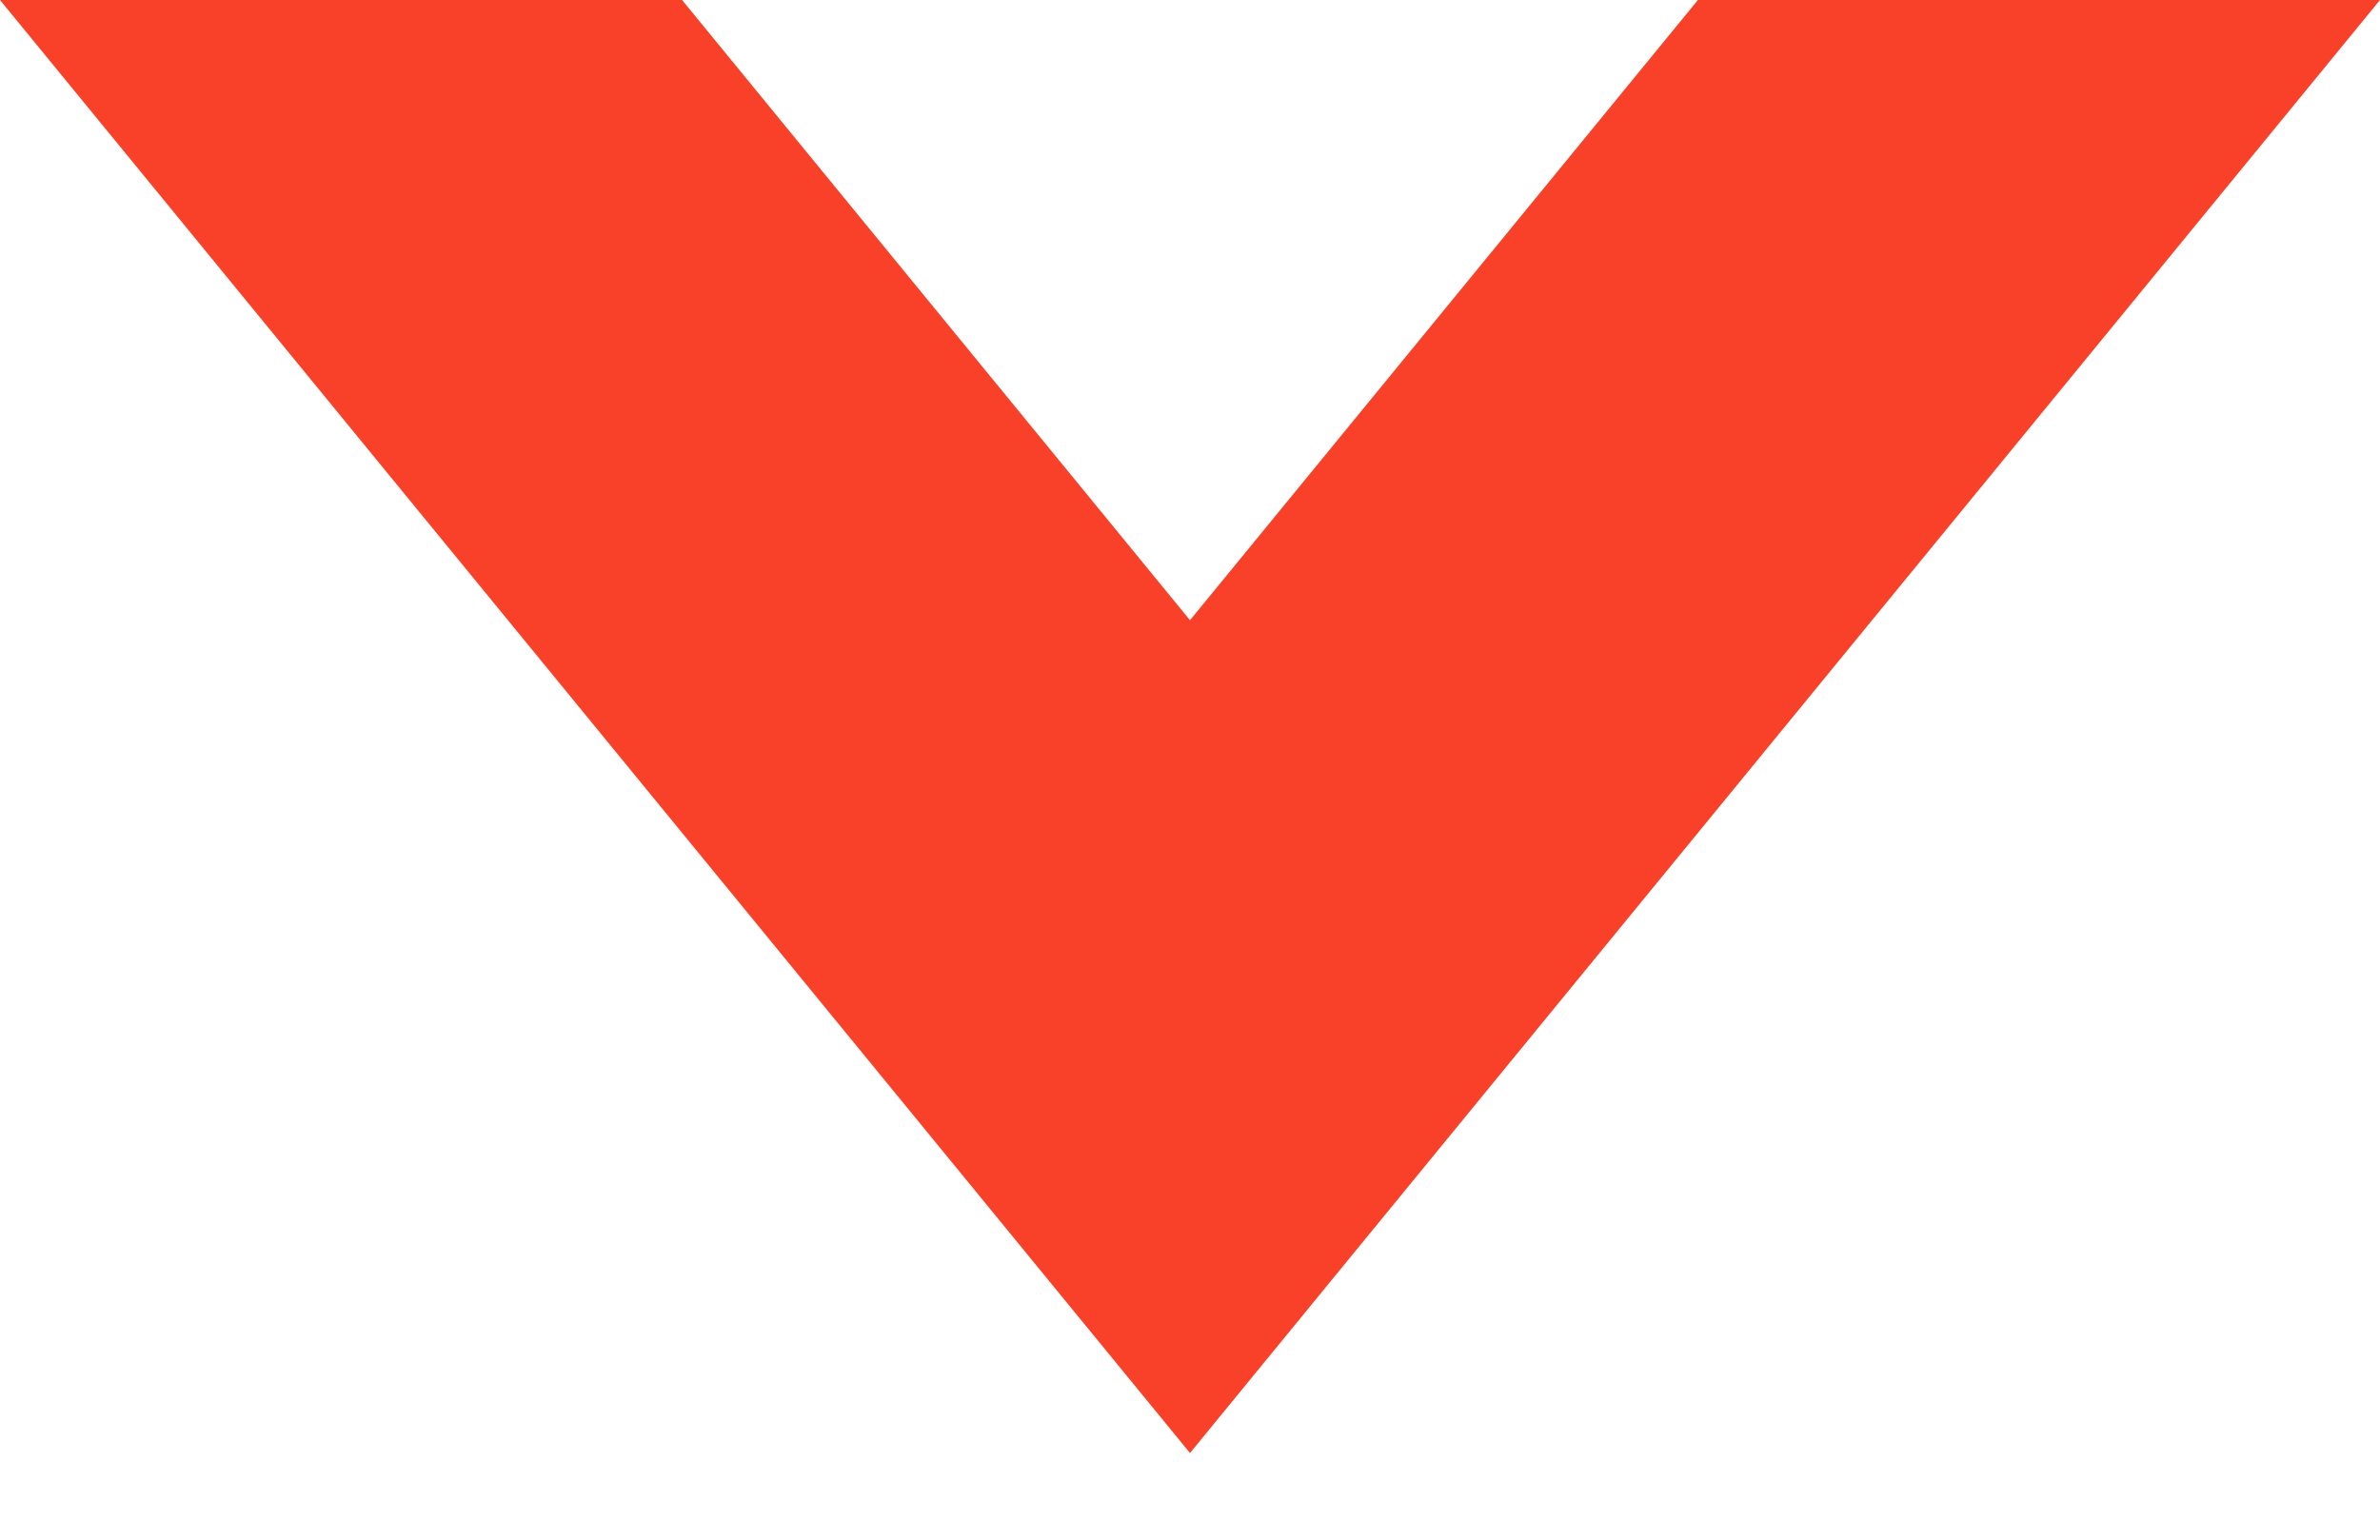
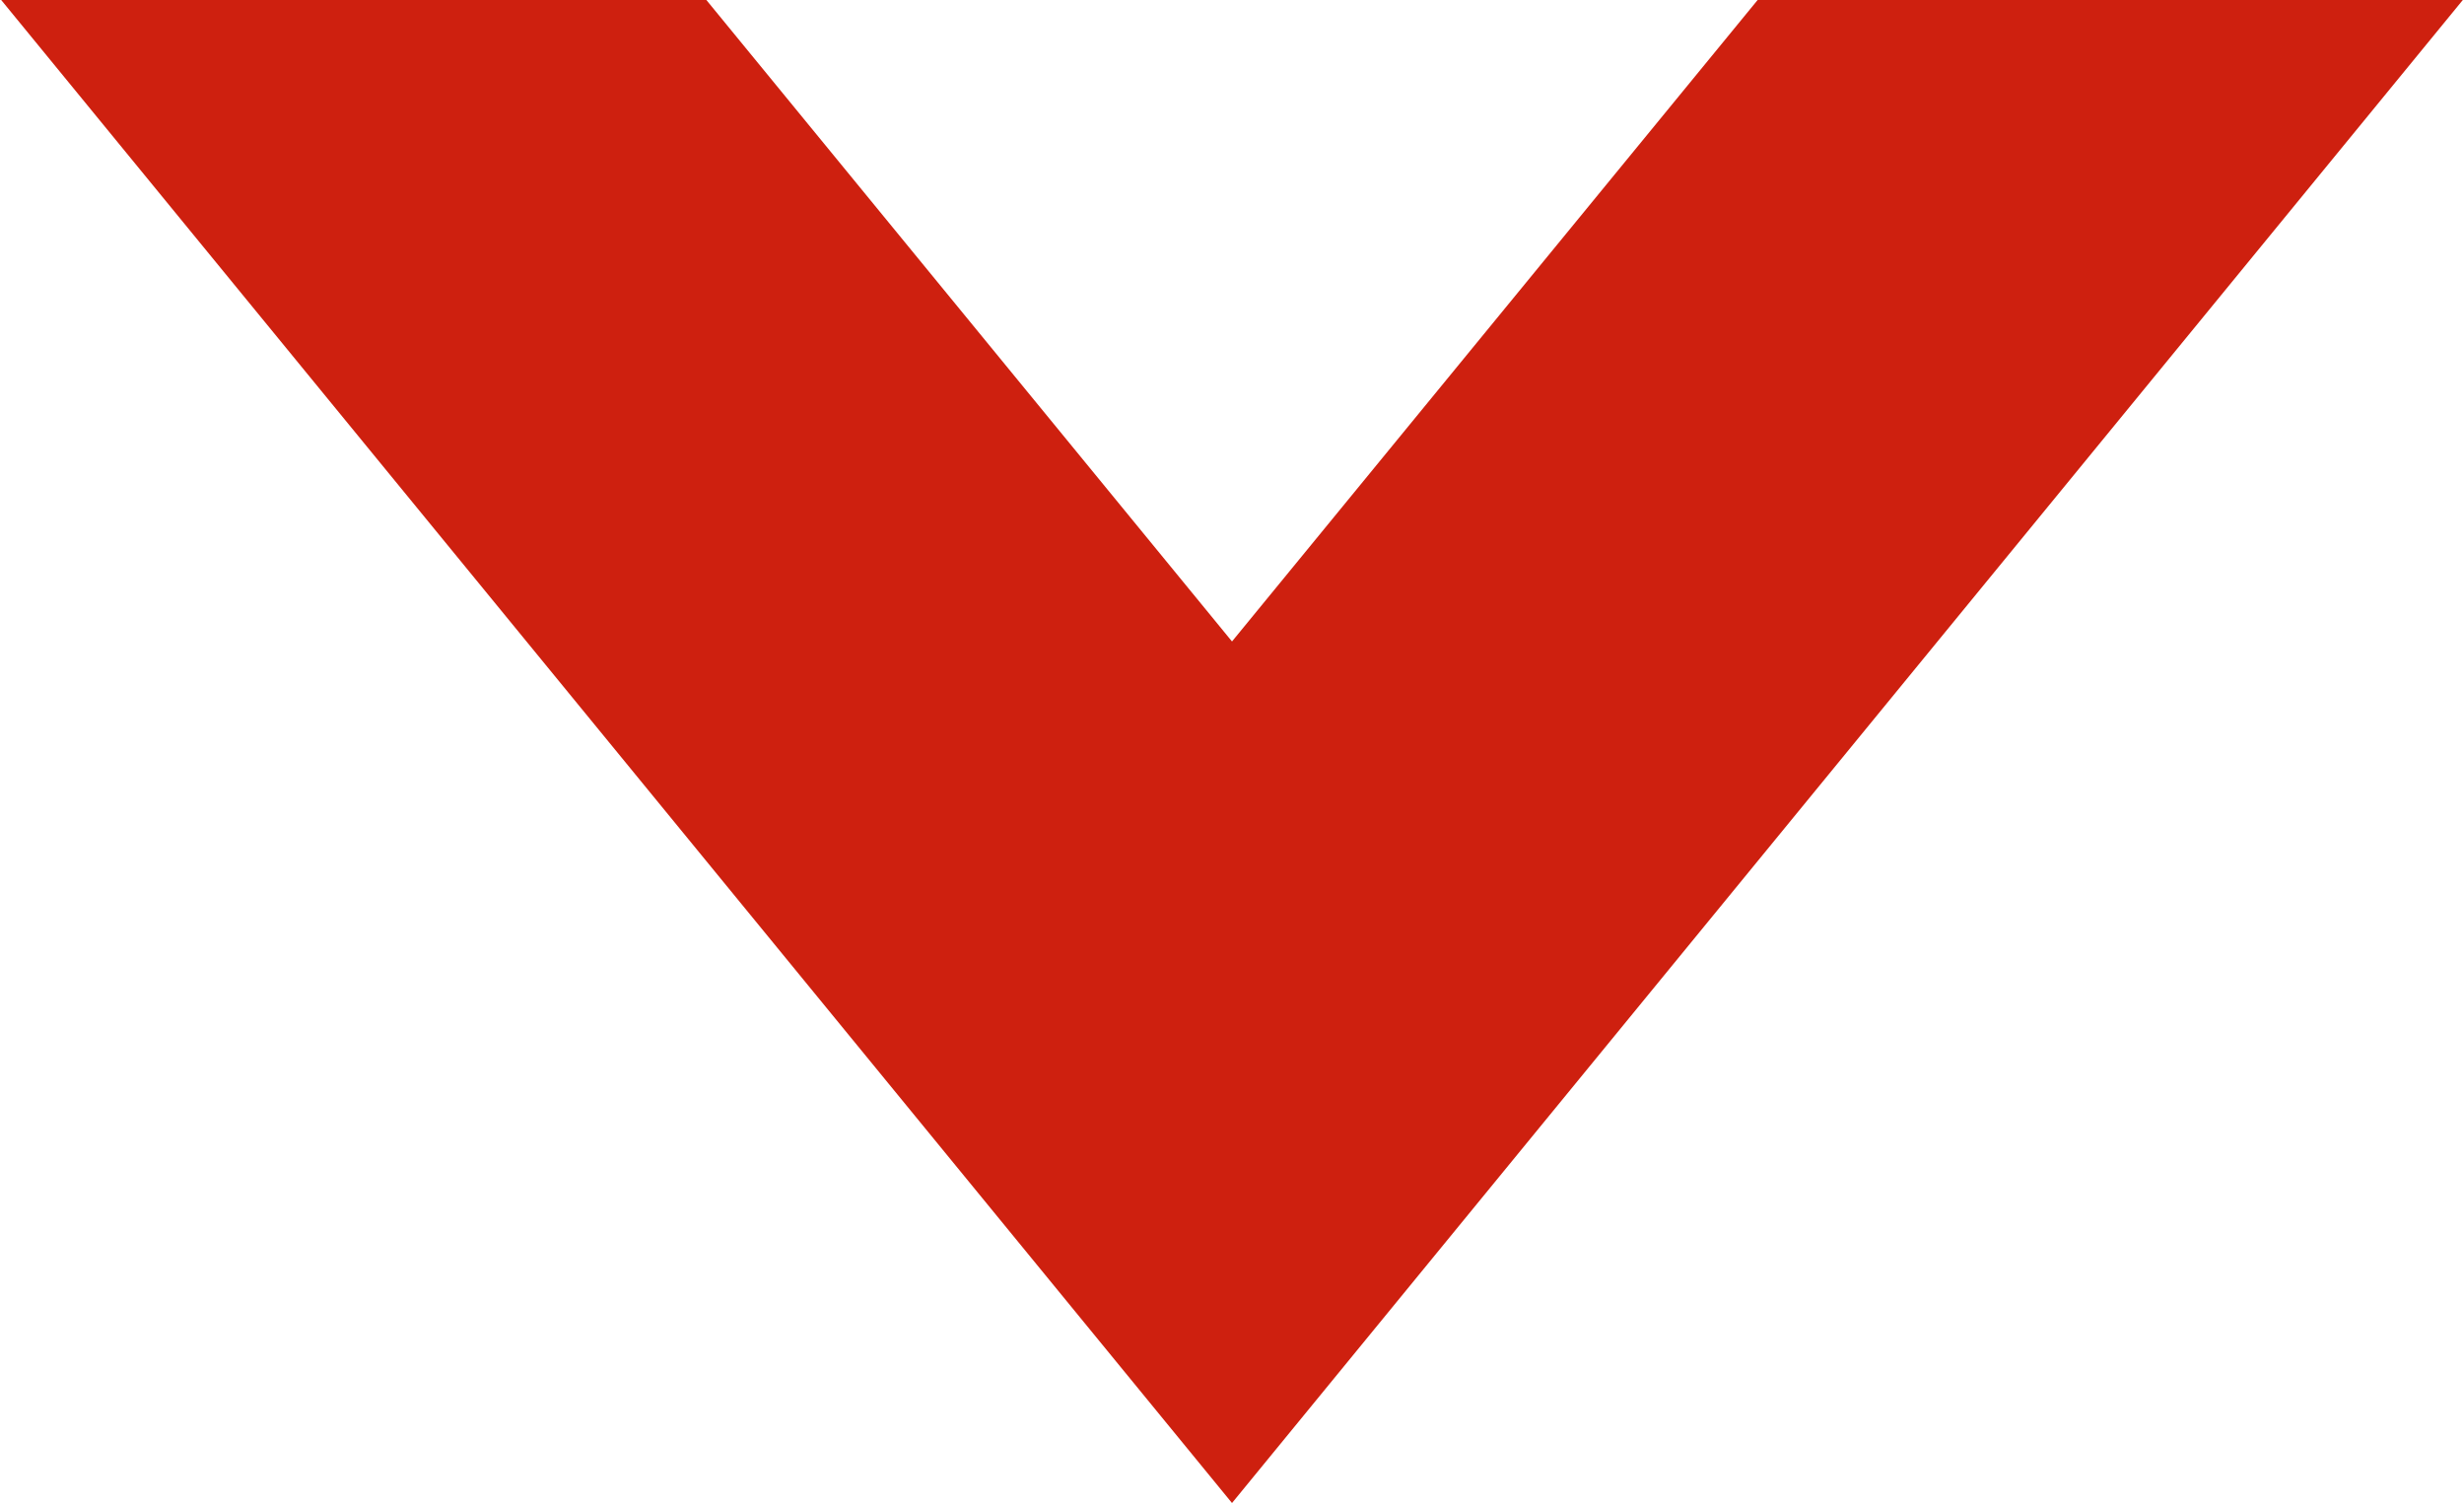
- <svg xmlns="http://www.w3.org/2000/svg" width="17" height="11" viewBox="0 0 17 11" fill="none">
-   <path fill-rule="evenodd" clip-rule="evenodd" d="M8.5 10.381L17 -2.86102e-06L12.128 -3.28691e-06L8.5 4.431L4.872 -3.92132e-06L2.8149e-06 -4.34721e-06L8.5 10.381Z" fill="#F84128" />
+ <svg xmlns="http://www.w3.org/2000/svg" id="Layer_1" data-name="Layer 1" width="6mm" height="3.66mm" viewBox="0 0 17 10.38">
+   <defs>
+     <style>.cls-1{fill:#ce200f;fill-rule:evenodd;}</style>
+   </defs>
+   <path class="cls-1" d="M8.5,10.38,17,0H12.13L8.5,4.43,4.87,0H0Z" transform="translate(0 0)" />
</svg>
